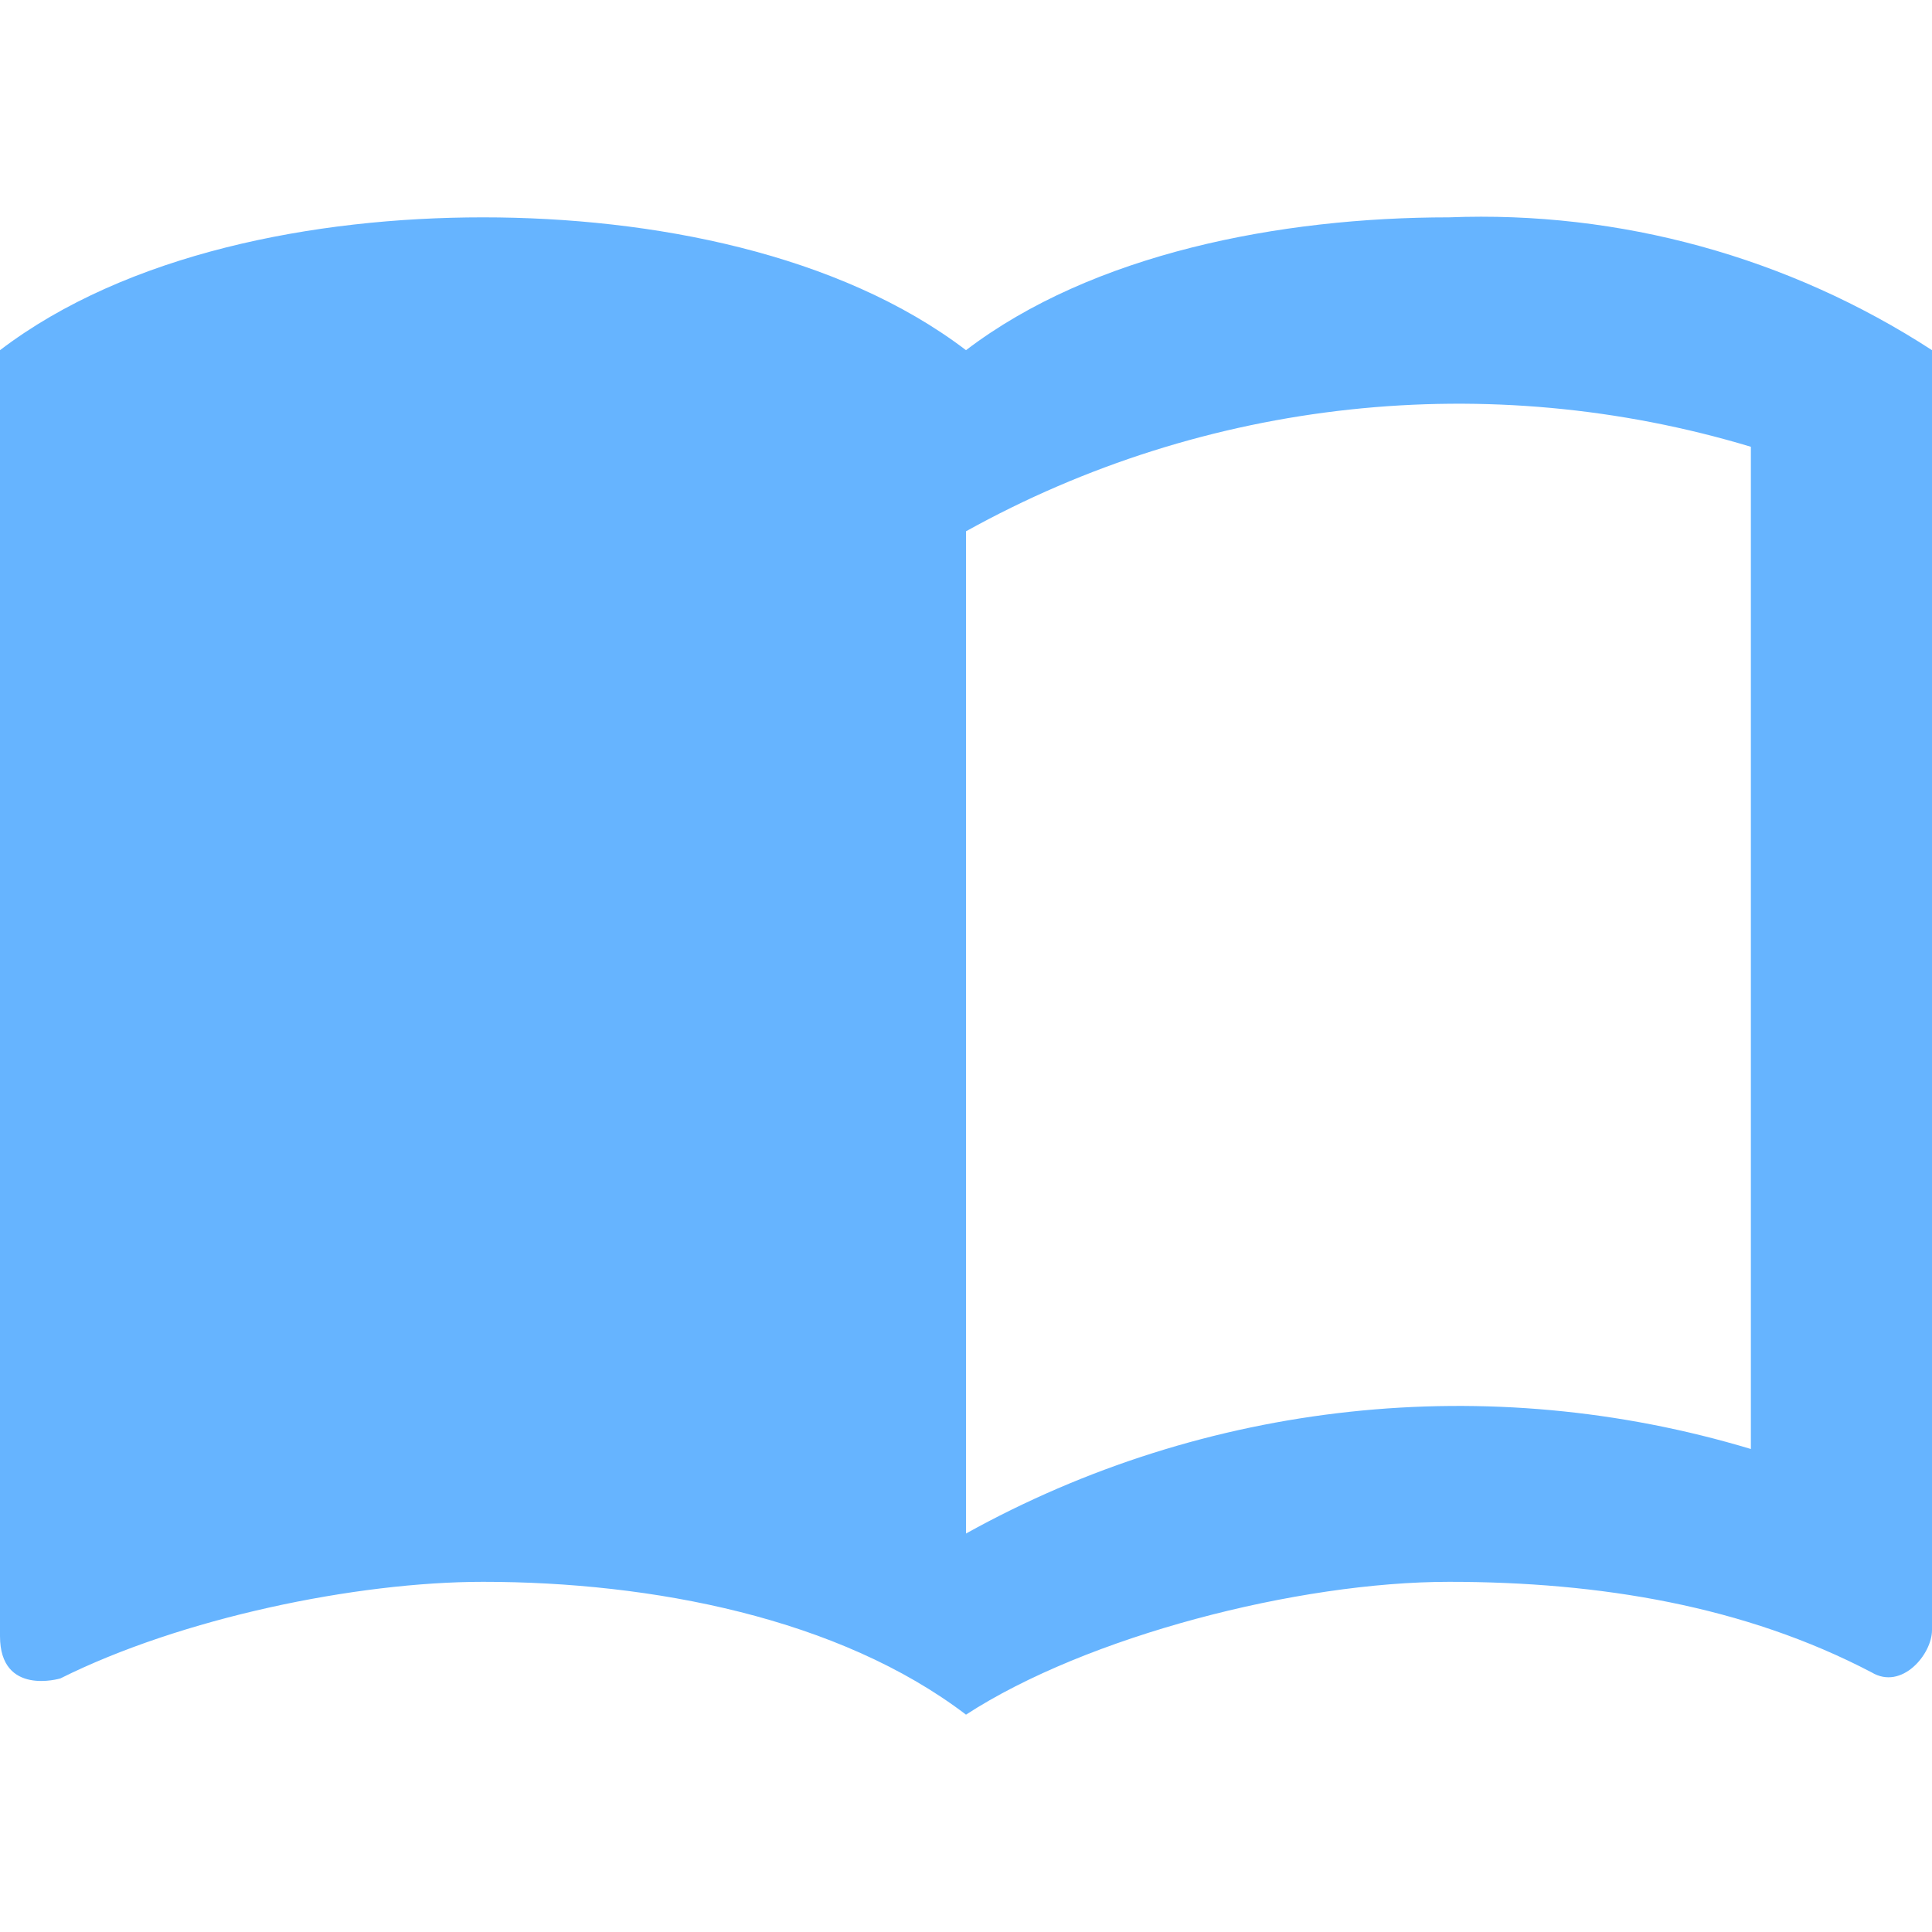
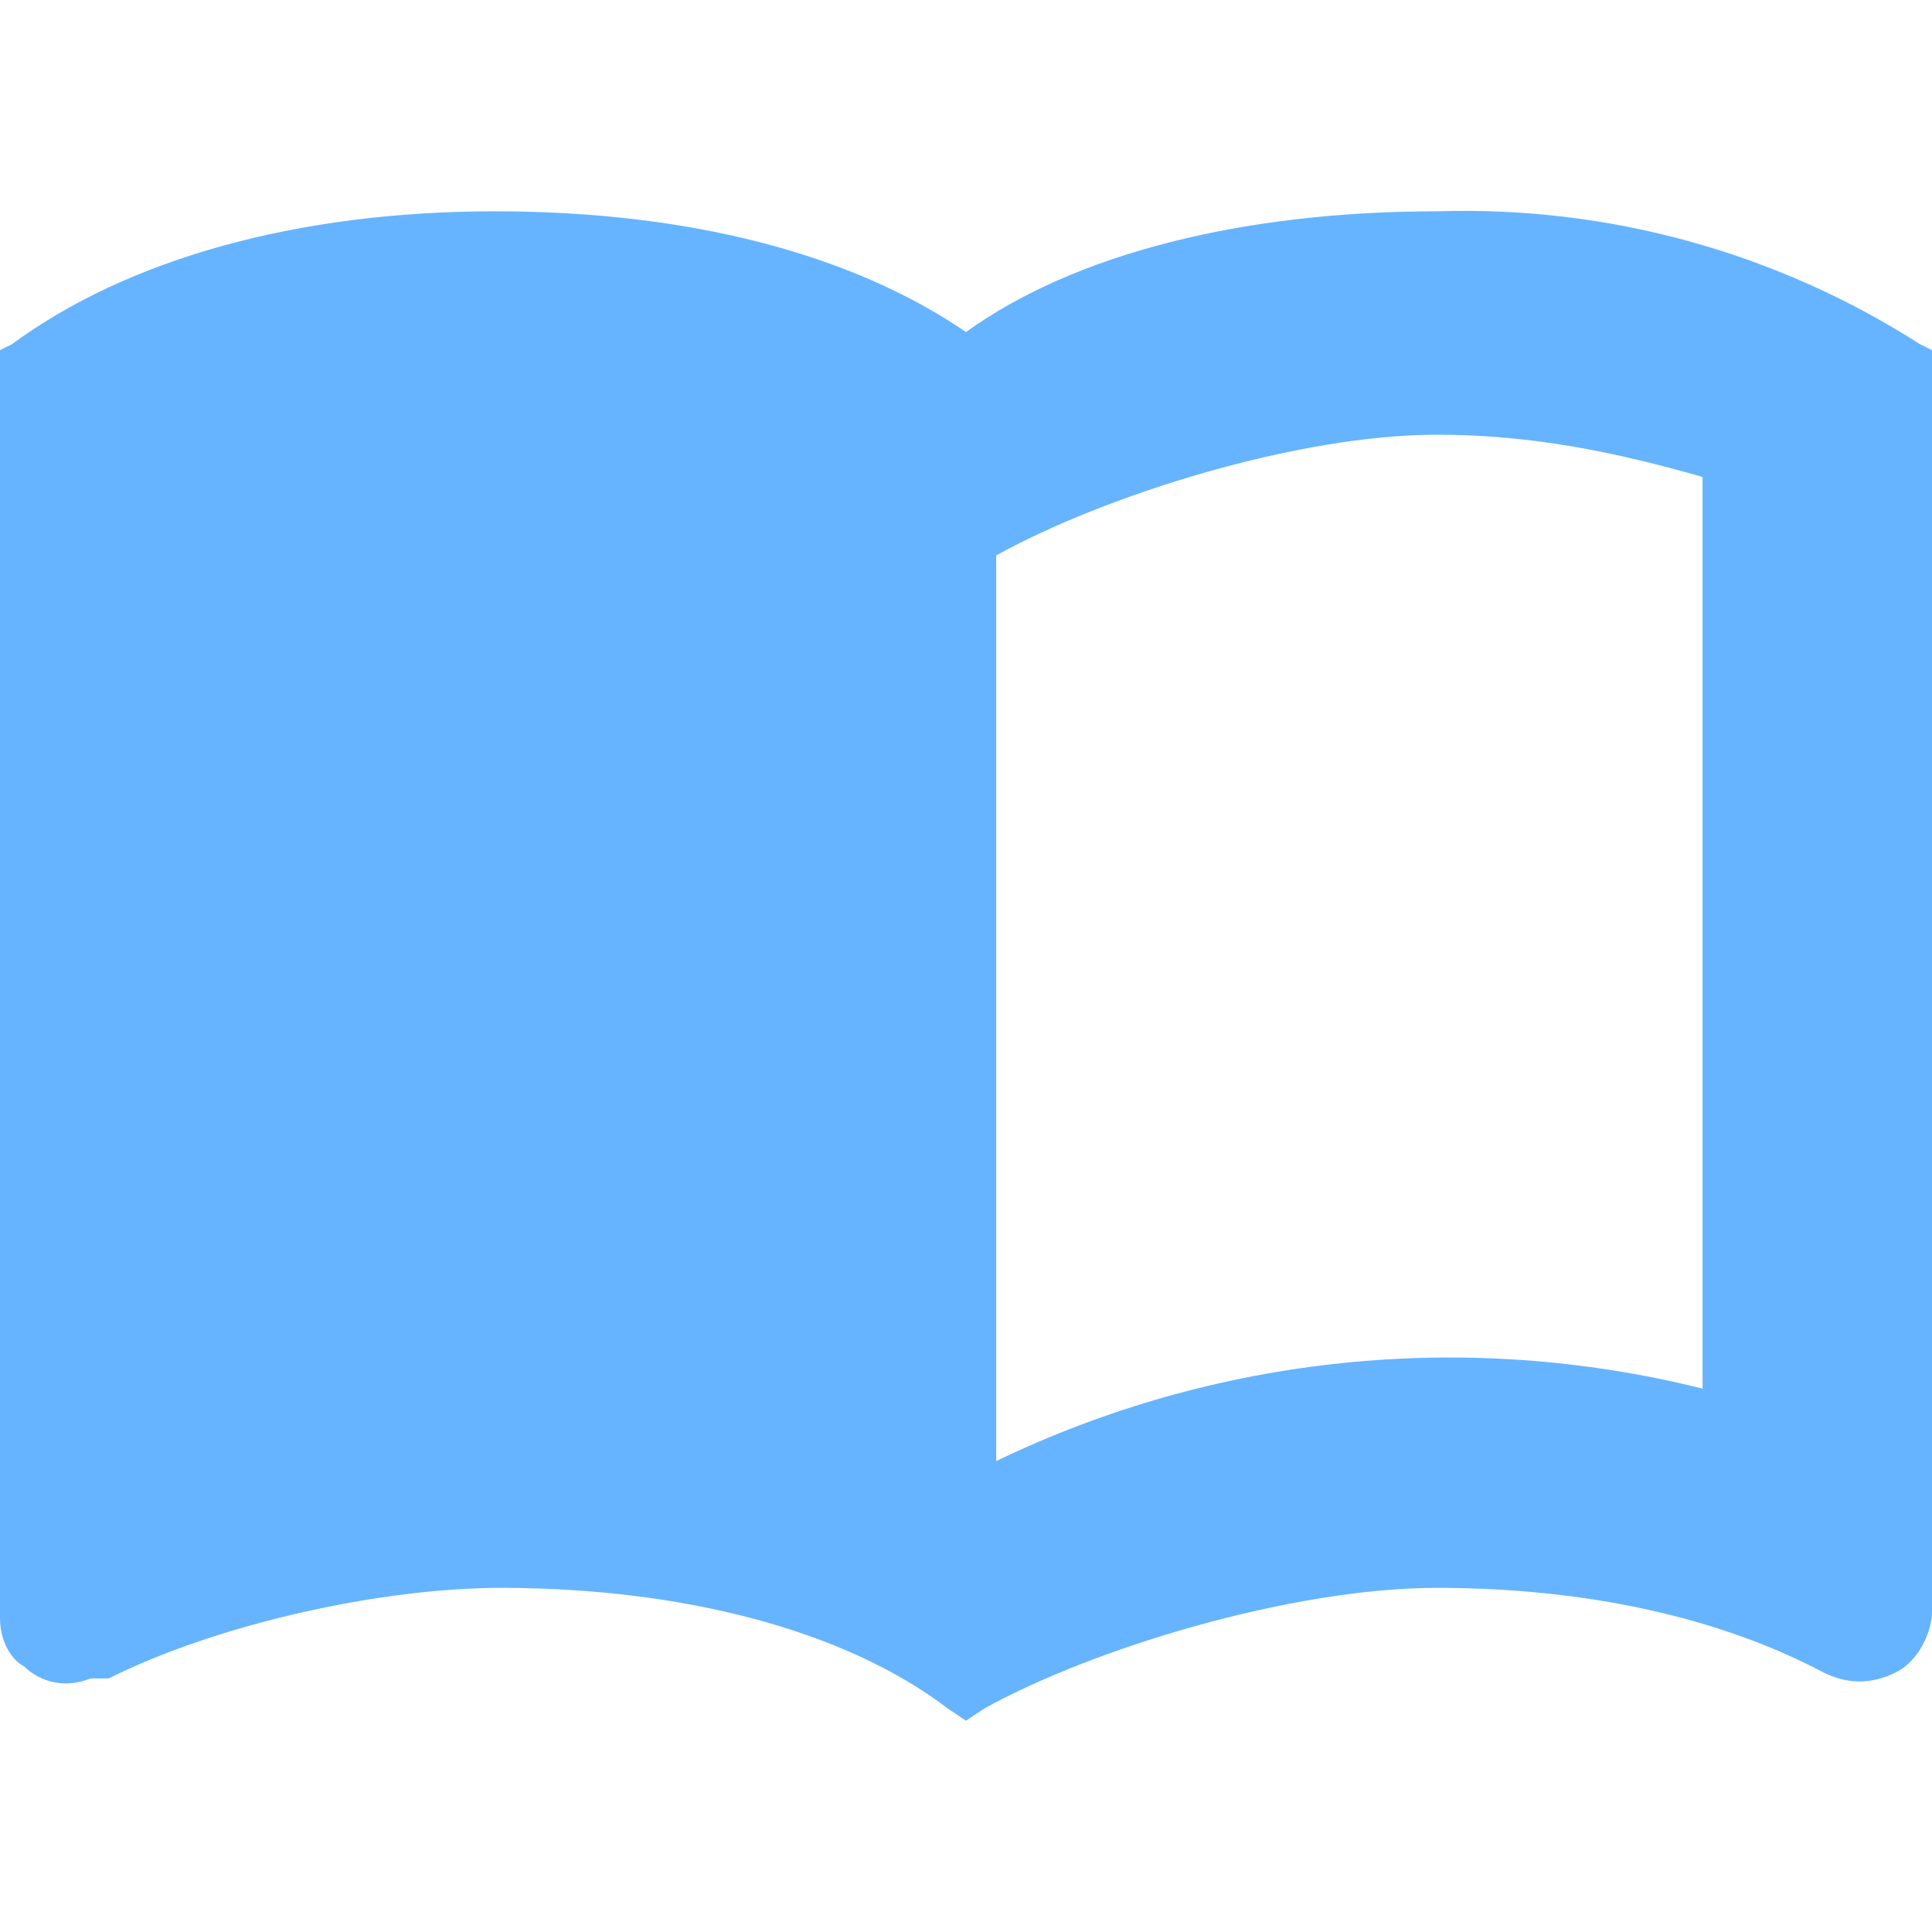
<svg xmlns="http://www.w3.org/2000/svg" viewBox="0 0 32 32">
-   <path d="M24 3.6c-2.8 0-5.9.6-8 2.2-2.1-1.6-5.2-2.2-8-2.2s-5.9.6-8 2.2v21.3c0 1 1 .7 1 .7 2-1 4.9-1.6 7-1.6 2.8 0 5.9.6 8 2.2 2-1.3 5.5-2.2 8-2.2s4.9.4 7 1.5c.5.3 1-.3 1-.7V5.8a13.7 13.7 0 0 0-8-2.2ZM29 24a16.8 16.8 0 0 0-13 1.4V8.8a16.8 16.8 0 0 1 13-1.4V24Z" fill="#66b4ff" />
+   <path fill="#66b4ff" d="M31.8 5.7a14 14 0 0 0-8-2.2c-3.2 0-6 .7-7.8 2-1.9-1.3-4.6-2-7.8-2-3.3 0-6.1.8-8 2.2l-.2.1v21c0 .4.2.7.4.8.2.2.6.4 1.1.2h.3c1.8-.9 4.5-1.5 6.5-1.5 3 0 5.7.7 7.4 2l.3.2.3-.2c1.8-1 5.1-2 7.5-2 2.5 0 4.7.5 6.4 1.4.4.2.8.2 1.2 0 .4-.2.6-.7.6-1V5.8l-.2-.1Zm-3.6 2.2V23a17.3 17.3 0 0 0-11.7 1.2V9.2c1.8-1 5-2 7.3-2 1.6 0 3 .3 4.4.7Z" />
</svg>
